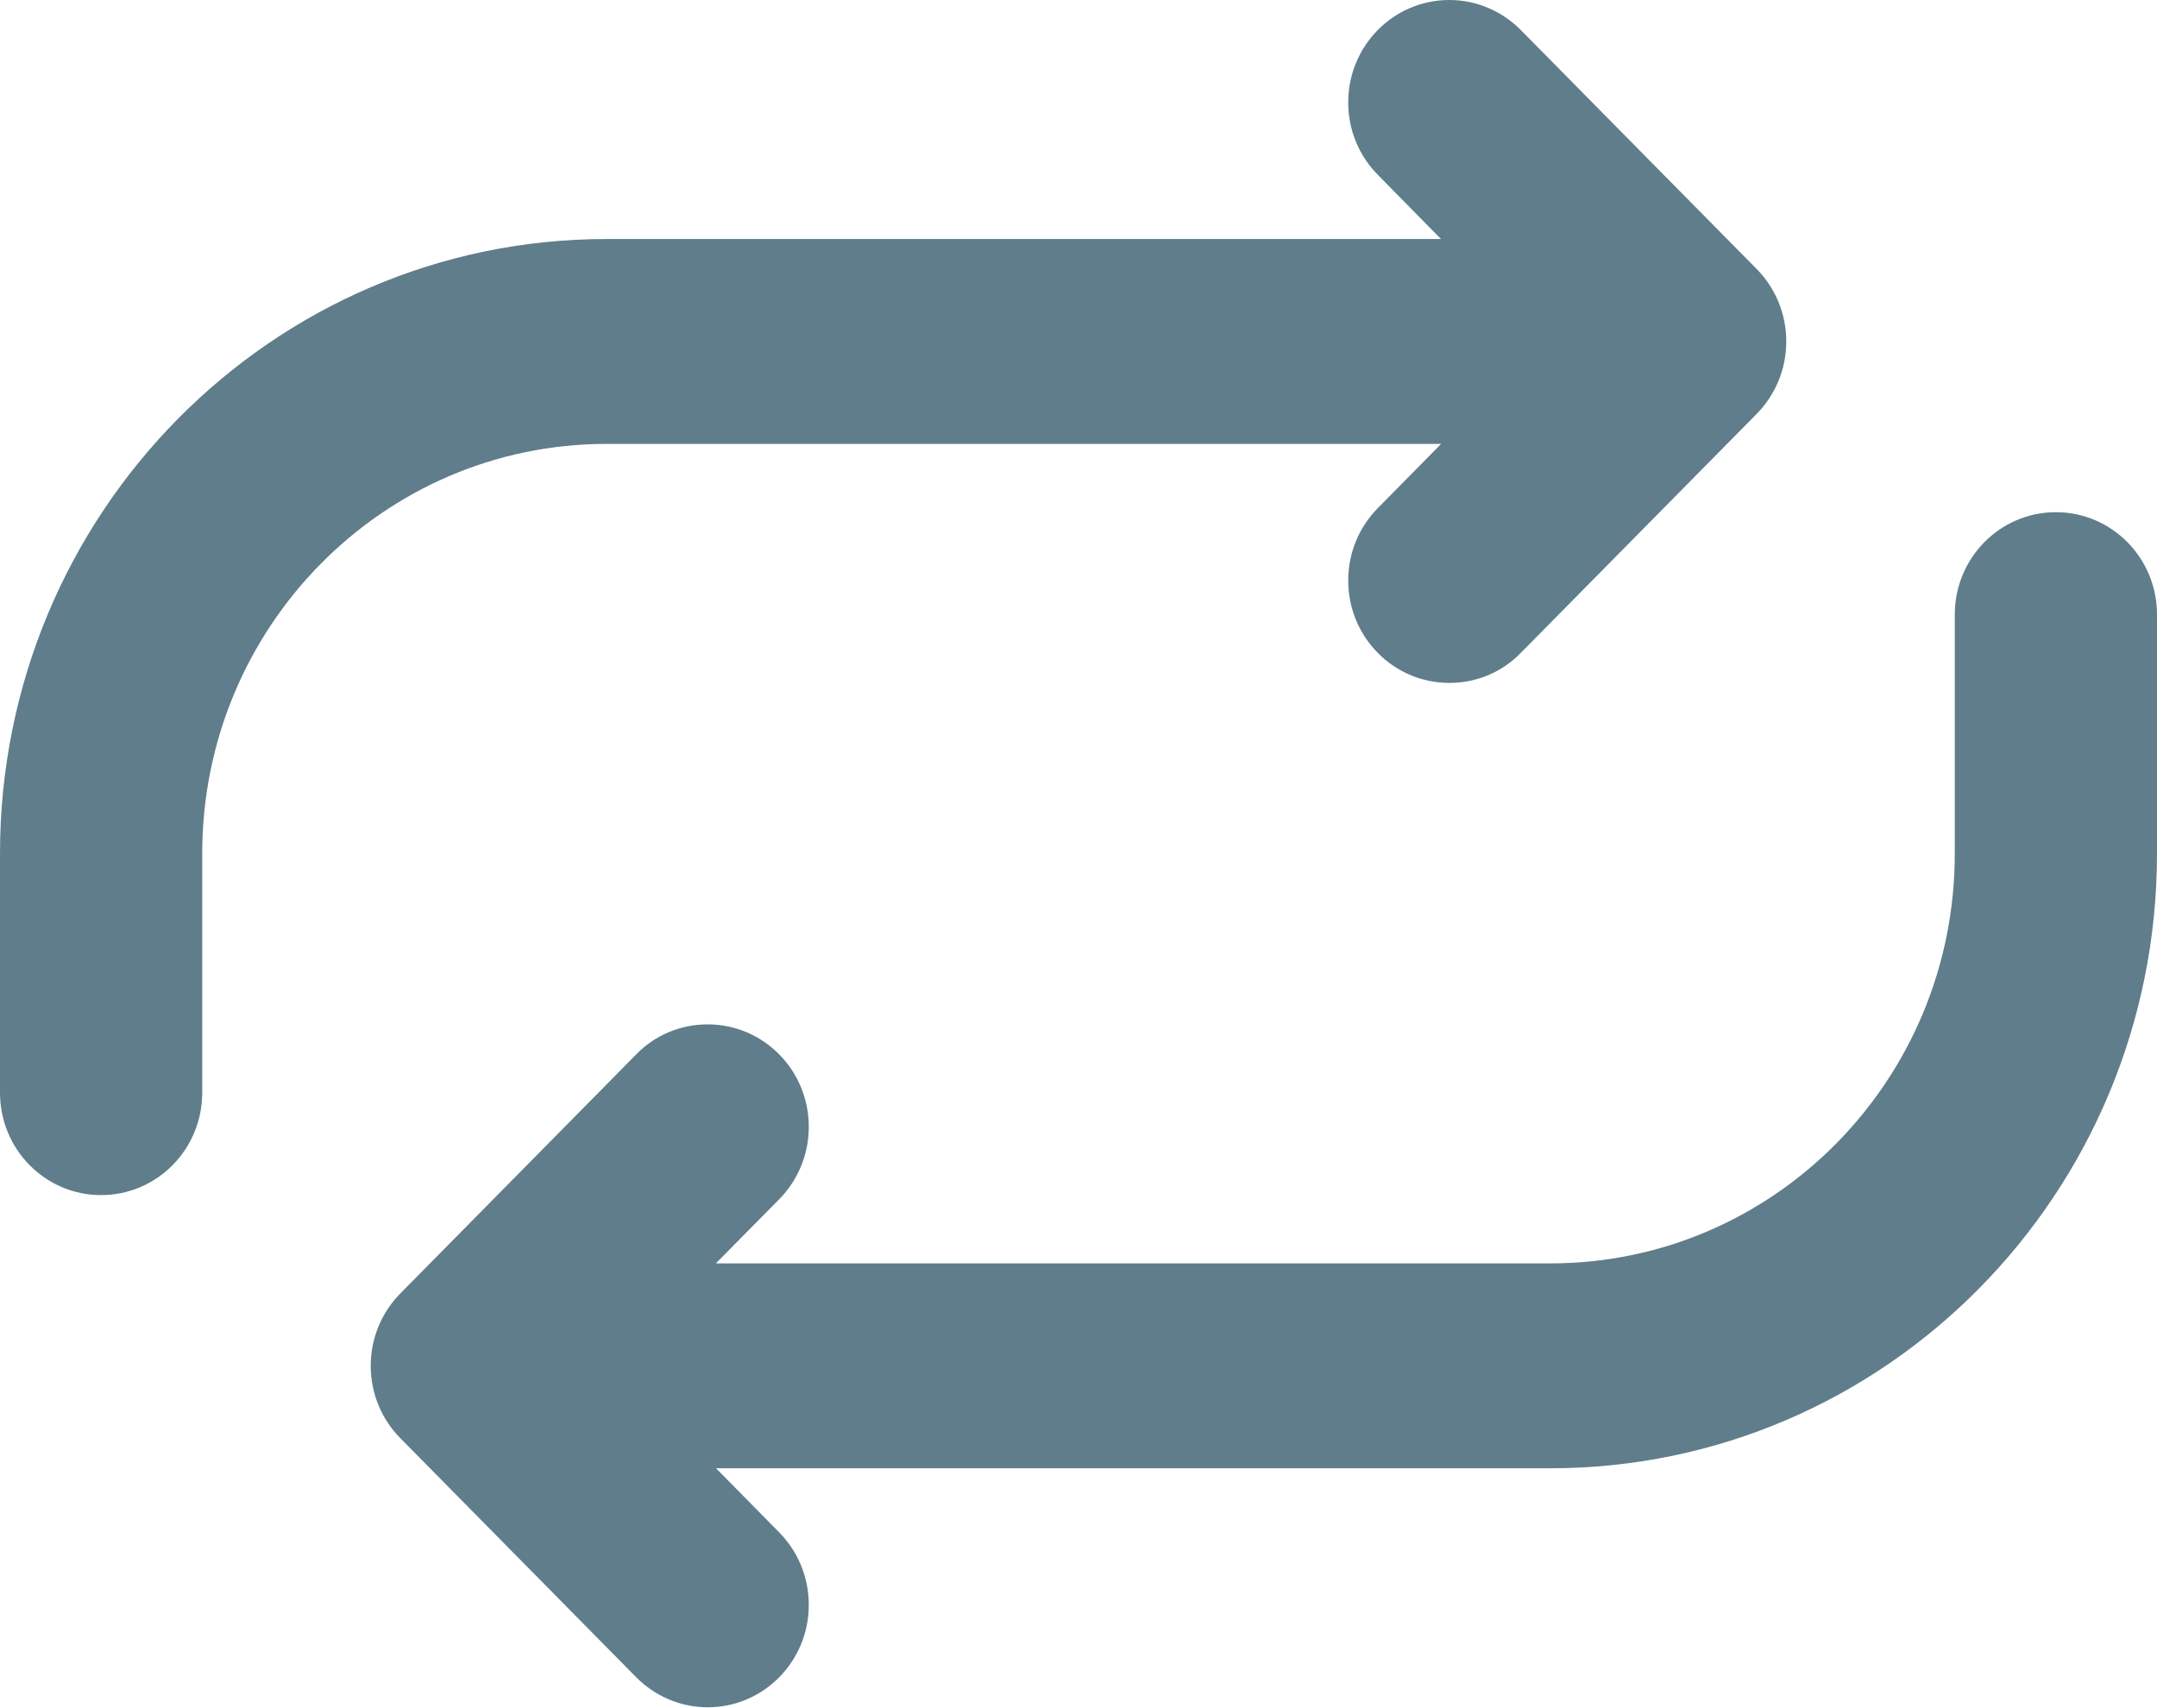
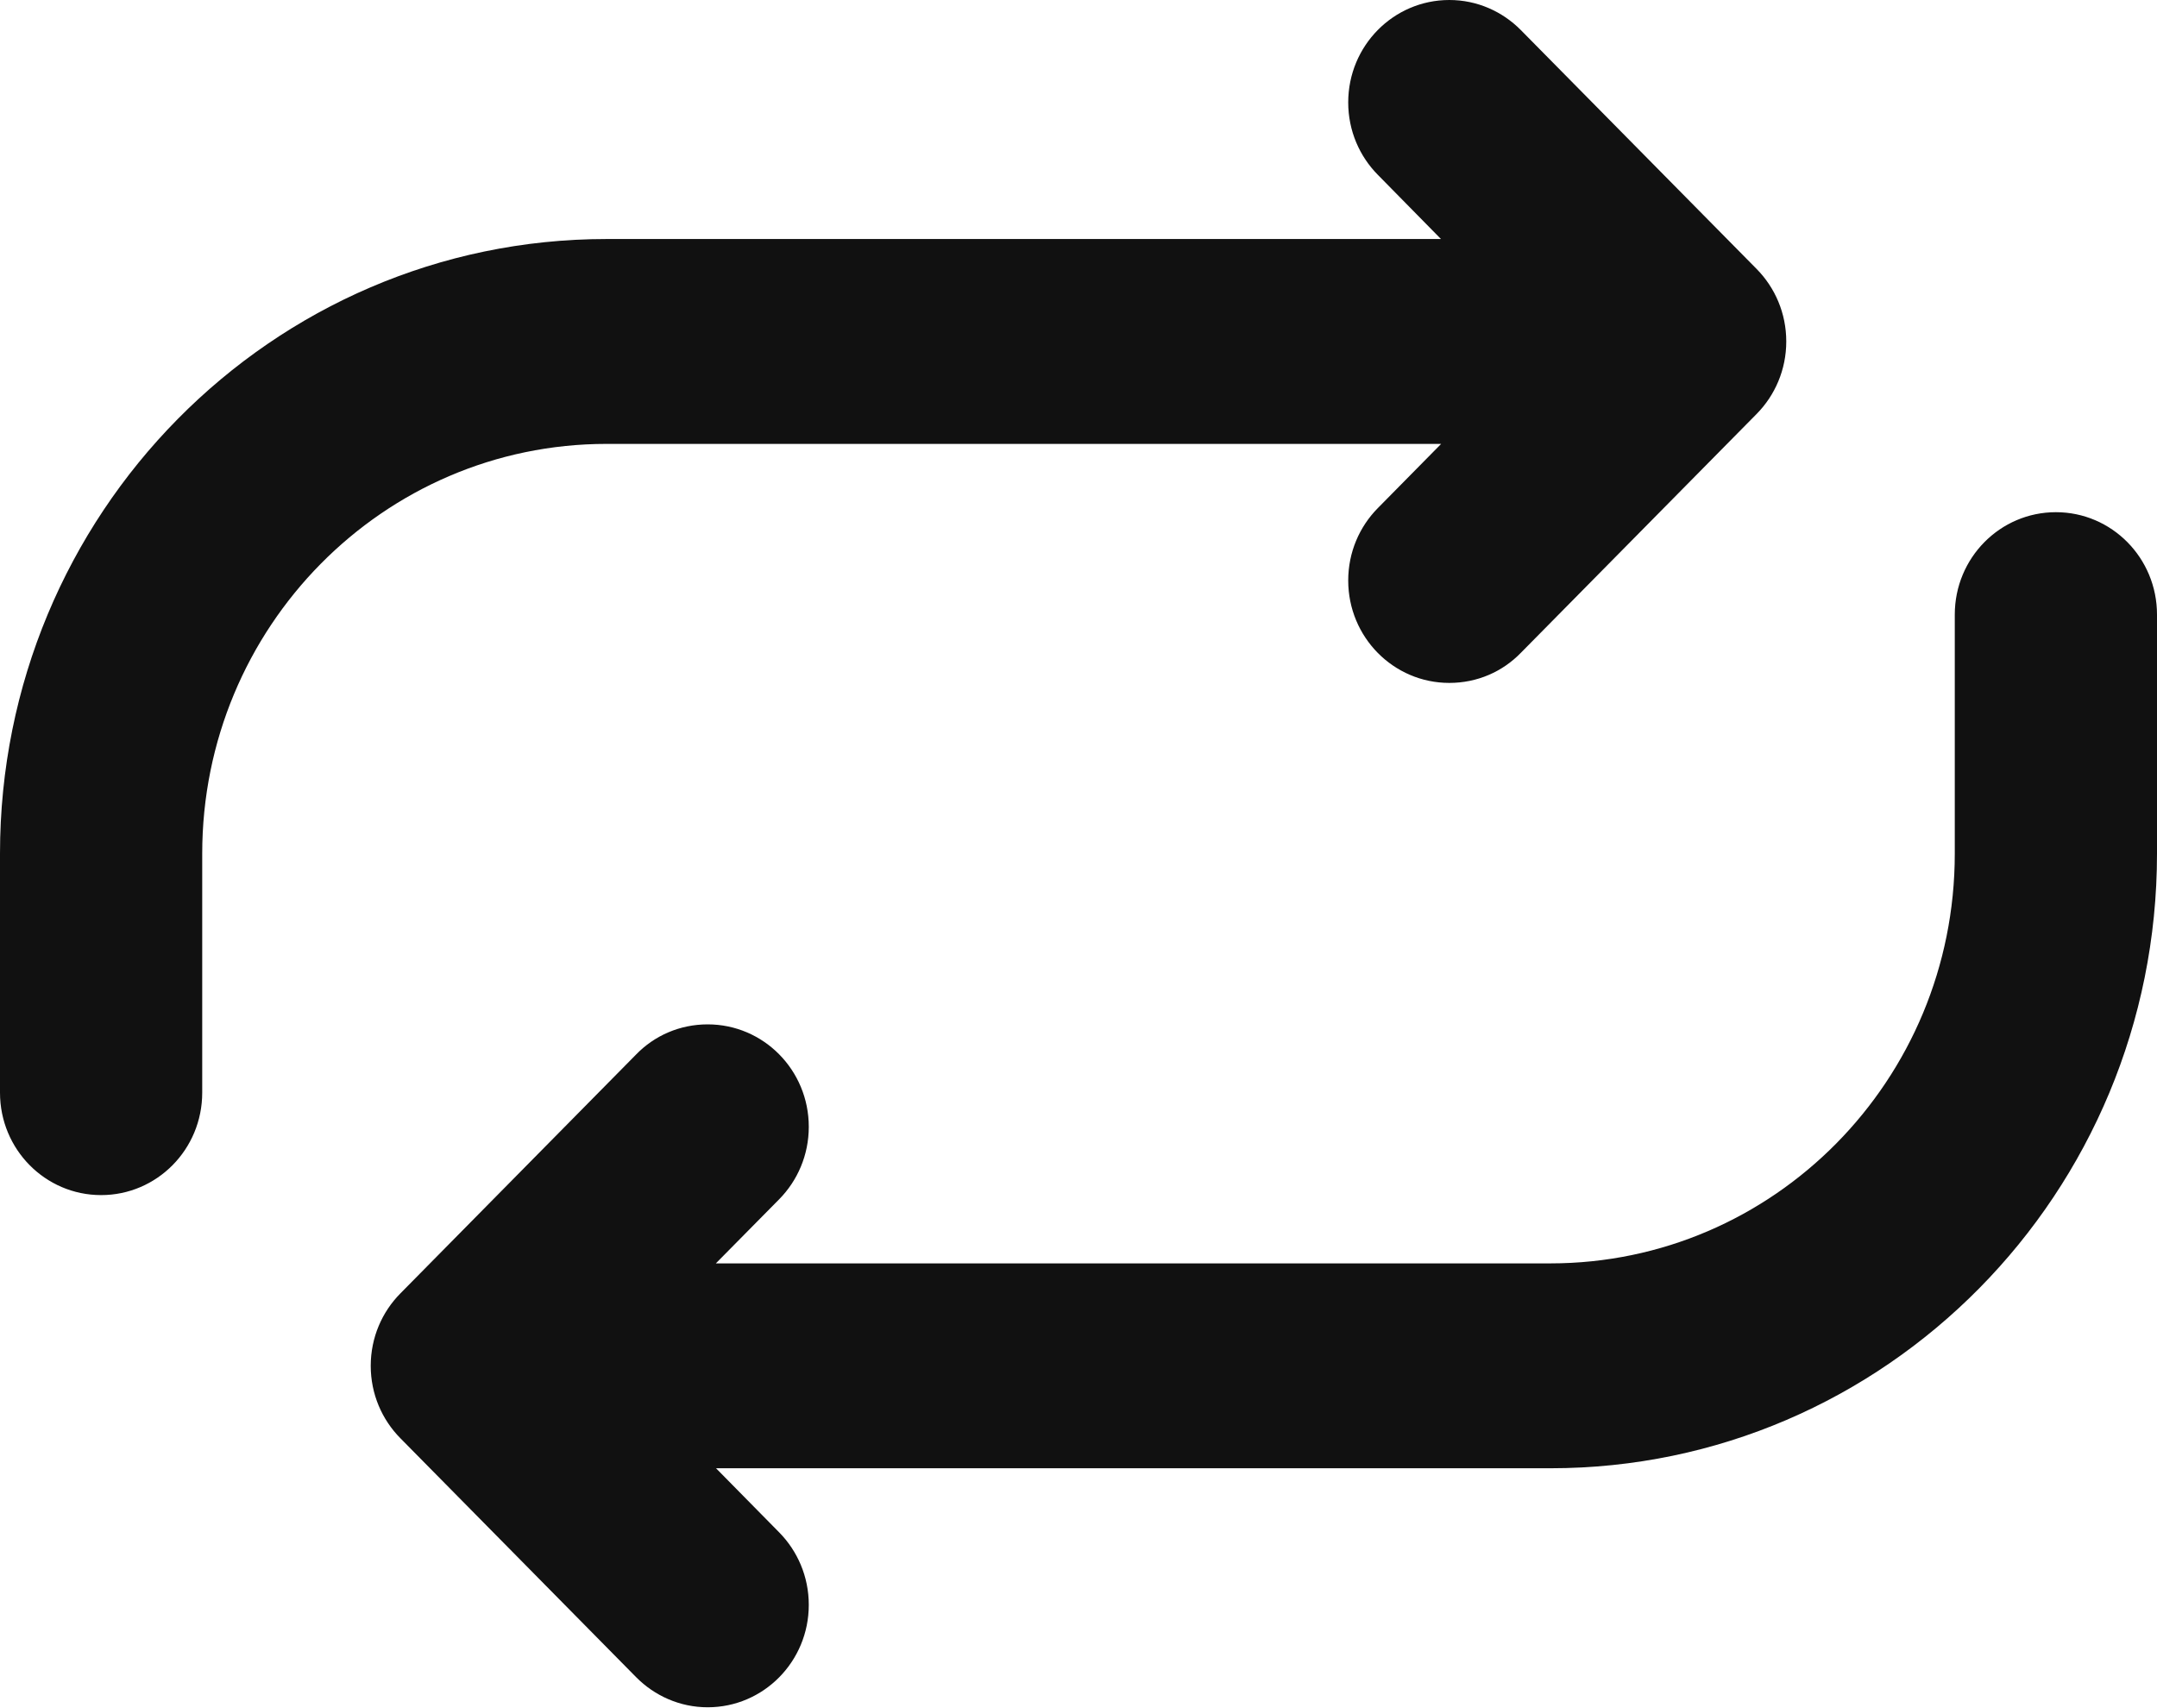
<svg xmlns="http://www.w3.org/2000/svg" width="24px" height="19px" viewBox="0 0 24 19" version="1.1">
  <defs />
  <g id="05.100.00-OpenSource-Amplitude" stroke="none" stroke-width="1" fill="none" fill-rule="evenodd">
-     <g id="HD_05.100.00-521Website_OpenSource-Amplitude" transform="translate(-427, -792)" fill="#607D8B">
+     <g id="HD_05.100.00-521Website_OpenSource-Amplitude" transform="translate(-427, -792)" fill="#111">
      <g id="Lead-in">
        <g id="Player" transform="translate(368, 359)">
          <g id="Controllers/Status/Info" transform="translate(0, 357)">
            <path d="M75.921,83.266 C75.718,83.475 75.437,83.6 75.126,83.6 C74.505,83.6 74.001,83.091 74.001,82.46 C74.001,82.145 74.127,81.86 74.331,81.654 L75.035,80.94 L65.75,80.94 C63.265,80.94 61.25,82.981 61.25,85.5 L61.25,88.16 C61.25,88.791 60.746,89.3 60.125,89.3 C59.504,89.3 59,88.791 59,88.16 L59,85.5 C59,81.723 62.022,78.66 65.75,78.66 L75.033,78.66 L74.331,77.946 C74.127,77.74 74.001,77.455 74.001,77.14 C74.001,76.509 74.505,76 75.126,76 C75.437,76 75.718,76.129 75.921,76.334 L78.546,78.994 C78.749,79.2 78.875,79.485 78.875,79.8 C78.875,80.115 78.749,80.4 78.546,80.606 L75.921,83.266 L75.921,83.266 Z M76.25,92.34 L66.967,92.34 L67.67,93.054 C67.873,93.26 67.999,93.545 67.999,93.86 C67.999,94.491 67.495,95 66.874,95 C66.564,95 66.282,94.871 66.079,94.666 L63.455,92.006 C63.251,91.8 63.125,91.515 63.125,91.2 C63.125,90.885 63.251,90.6 63.455,90.394 L66.079,87.734 C66.282,87.525 66.564,87.4 66.874,87.4 C67.495,87.4 67.999,87.909 67.999,88.54 C67.999,88.855 67.873,89.14 67.67,89.346 L66.965,90.06 L76.25,90.06 C78.736,90.06 80.75,88.019 80.75,85.5 L80.75,82.84 C80.75,82.209 81.254,81.7 81.875,81.7 C82.496,81.7 83,82.209 83,82.84 L83,85.5 C83,89.277 79.978,92.34 76.25,92.34 L76.25,92.34 Z" id="Fill-39" />
          </g>
        </g>
      </g>
    </g>
  </g>
</svg>
